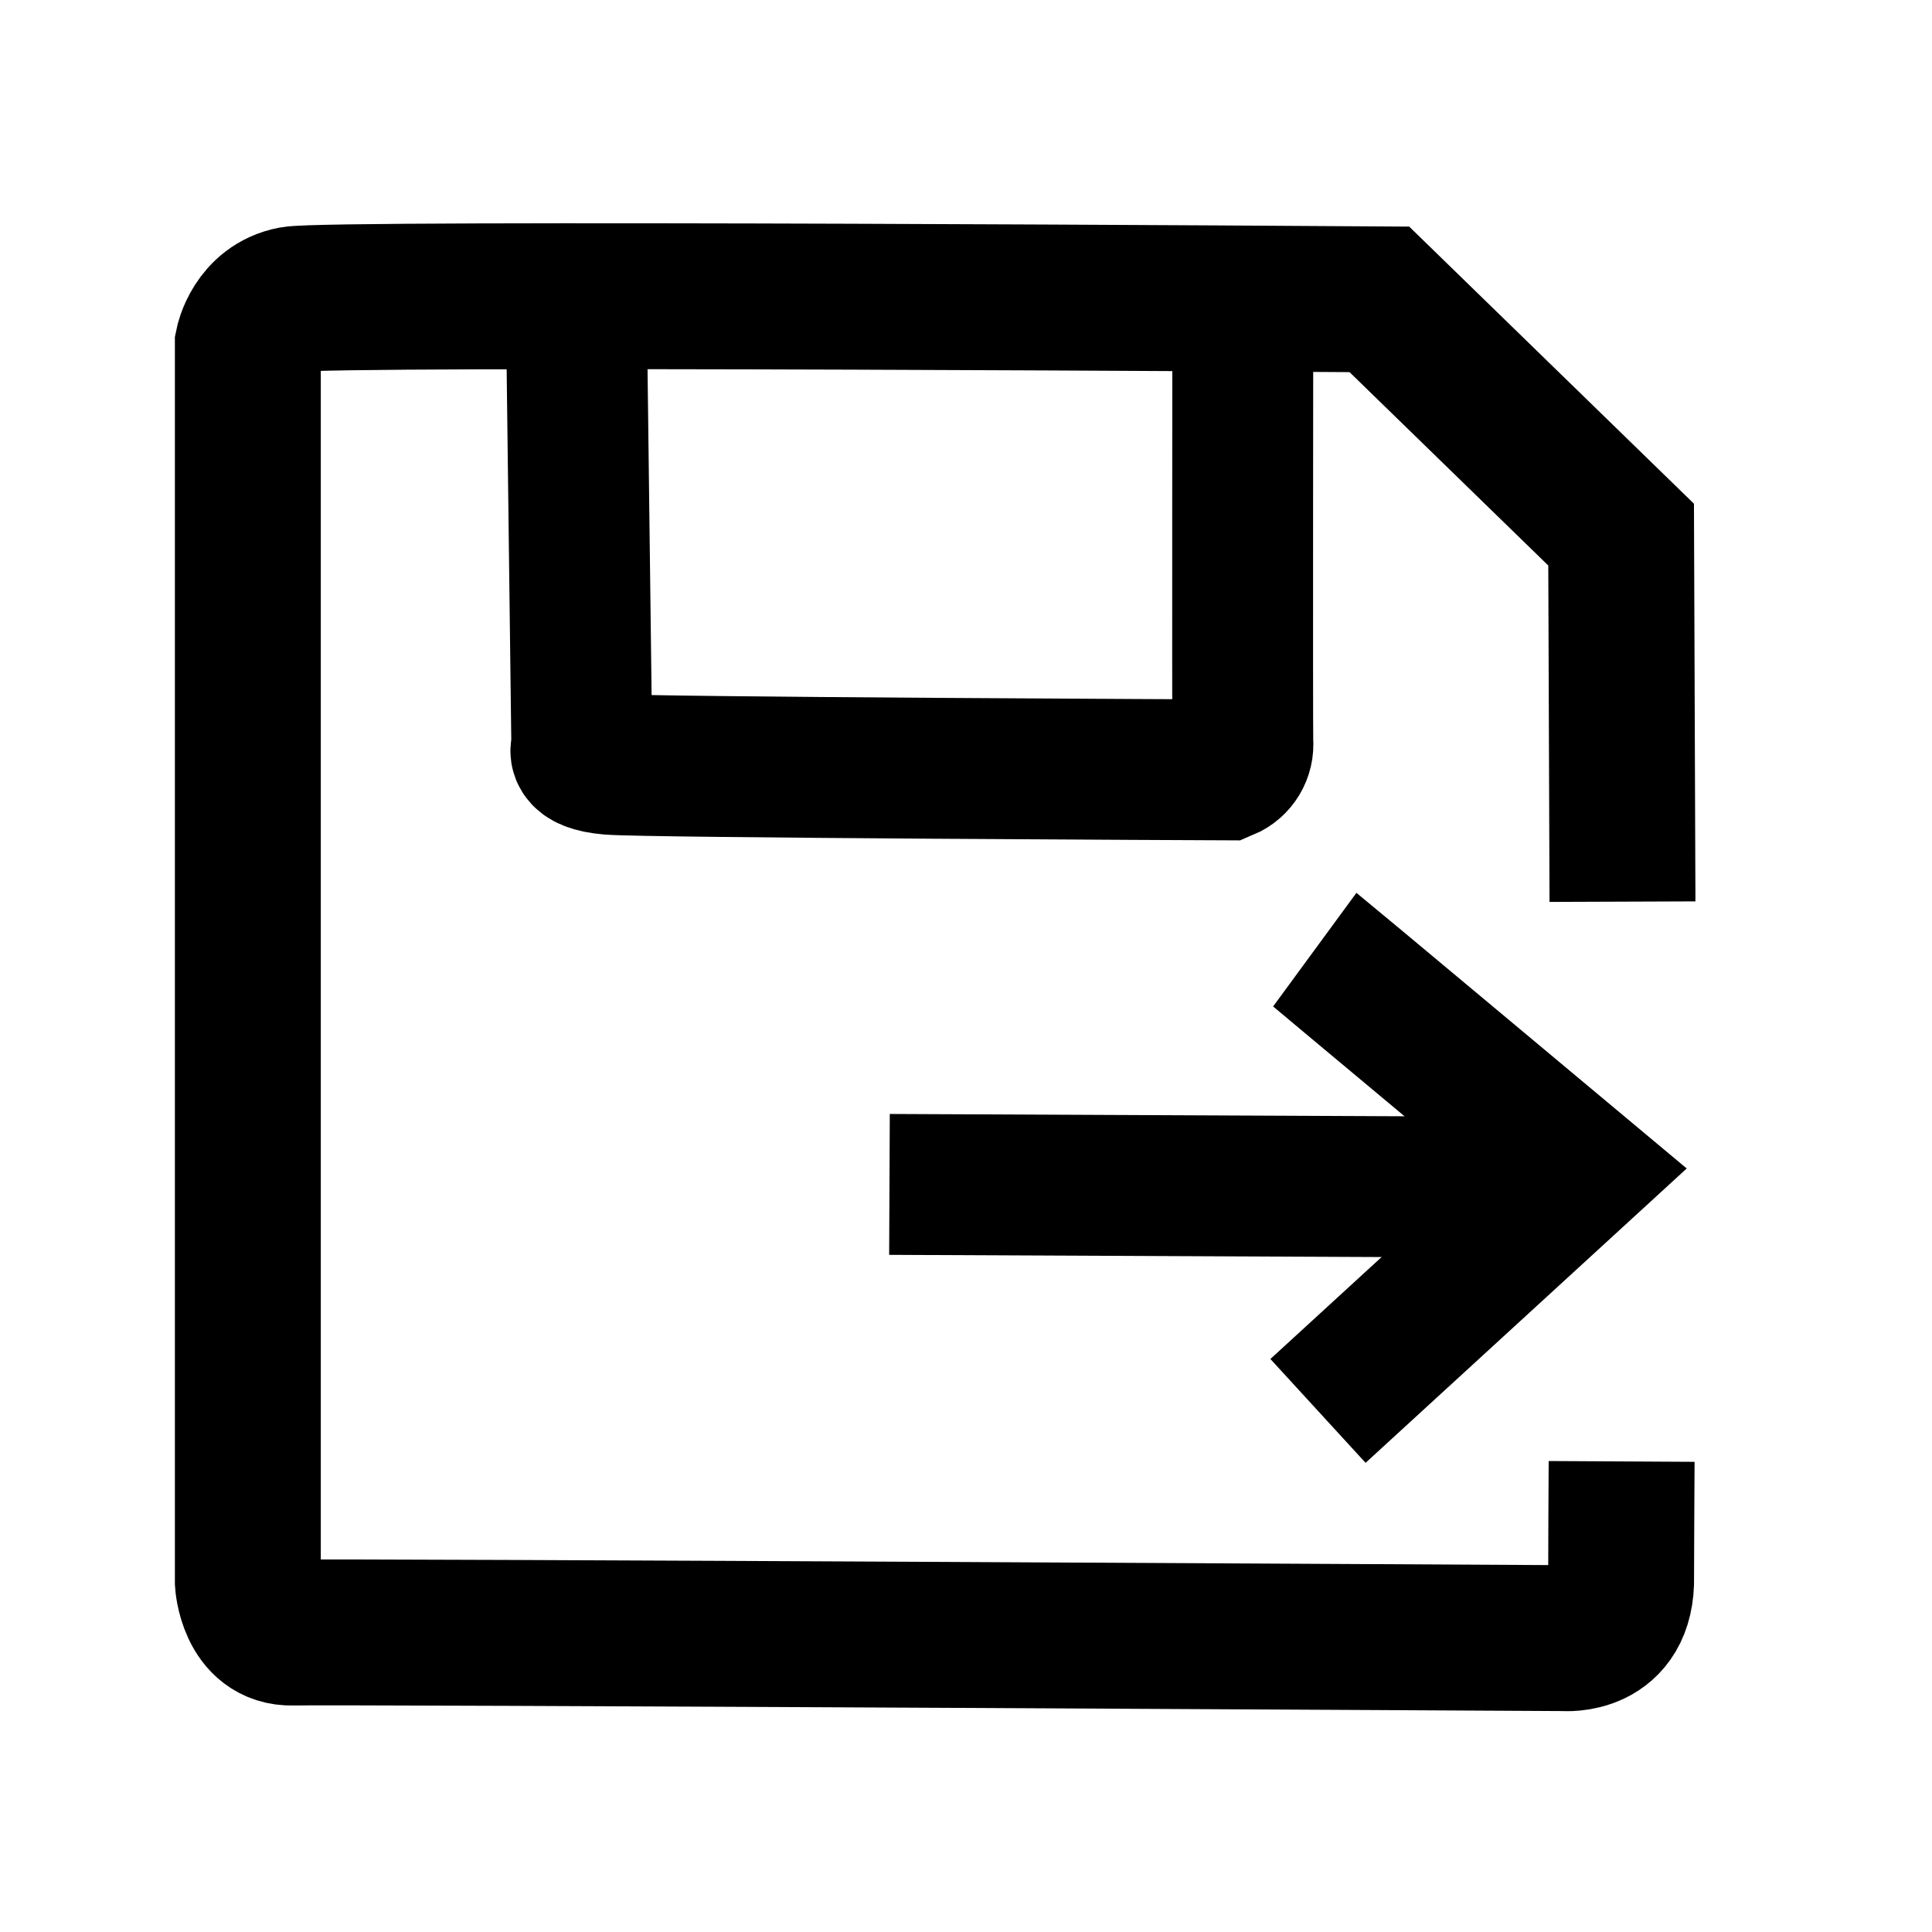
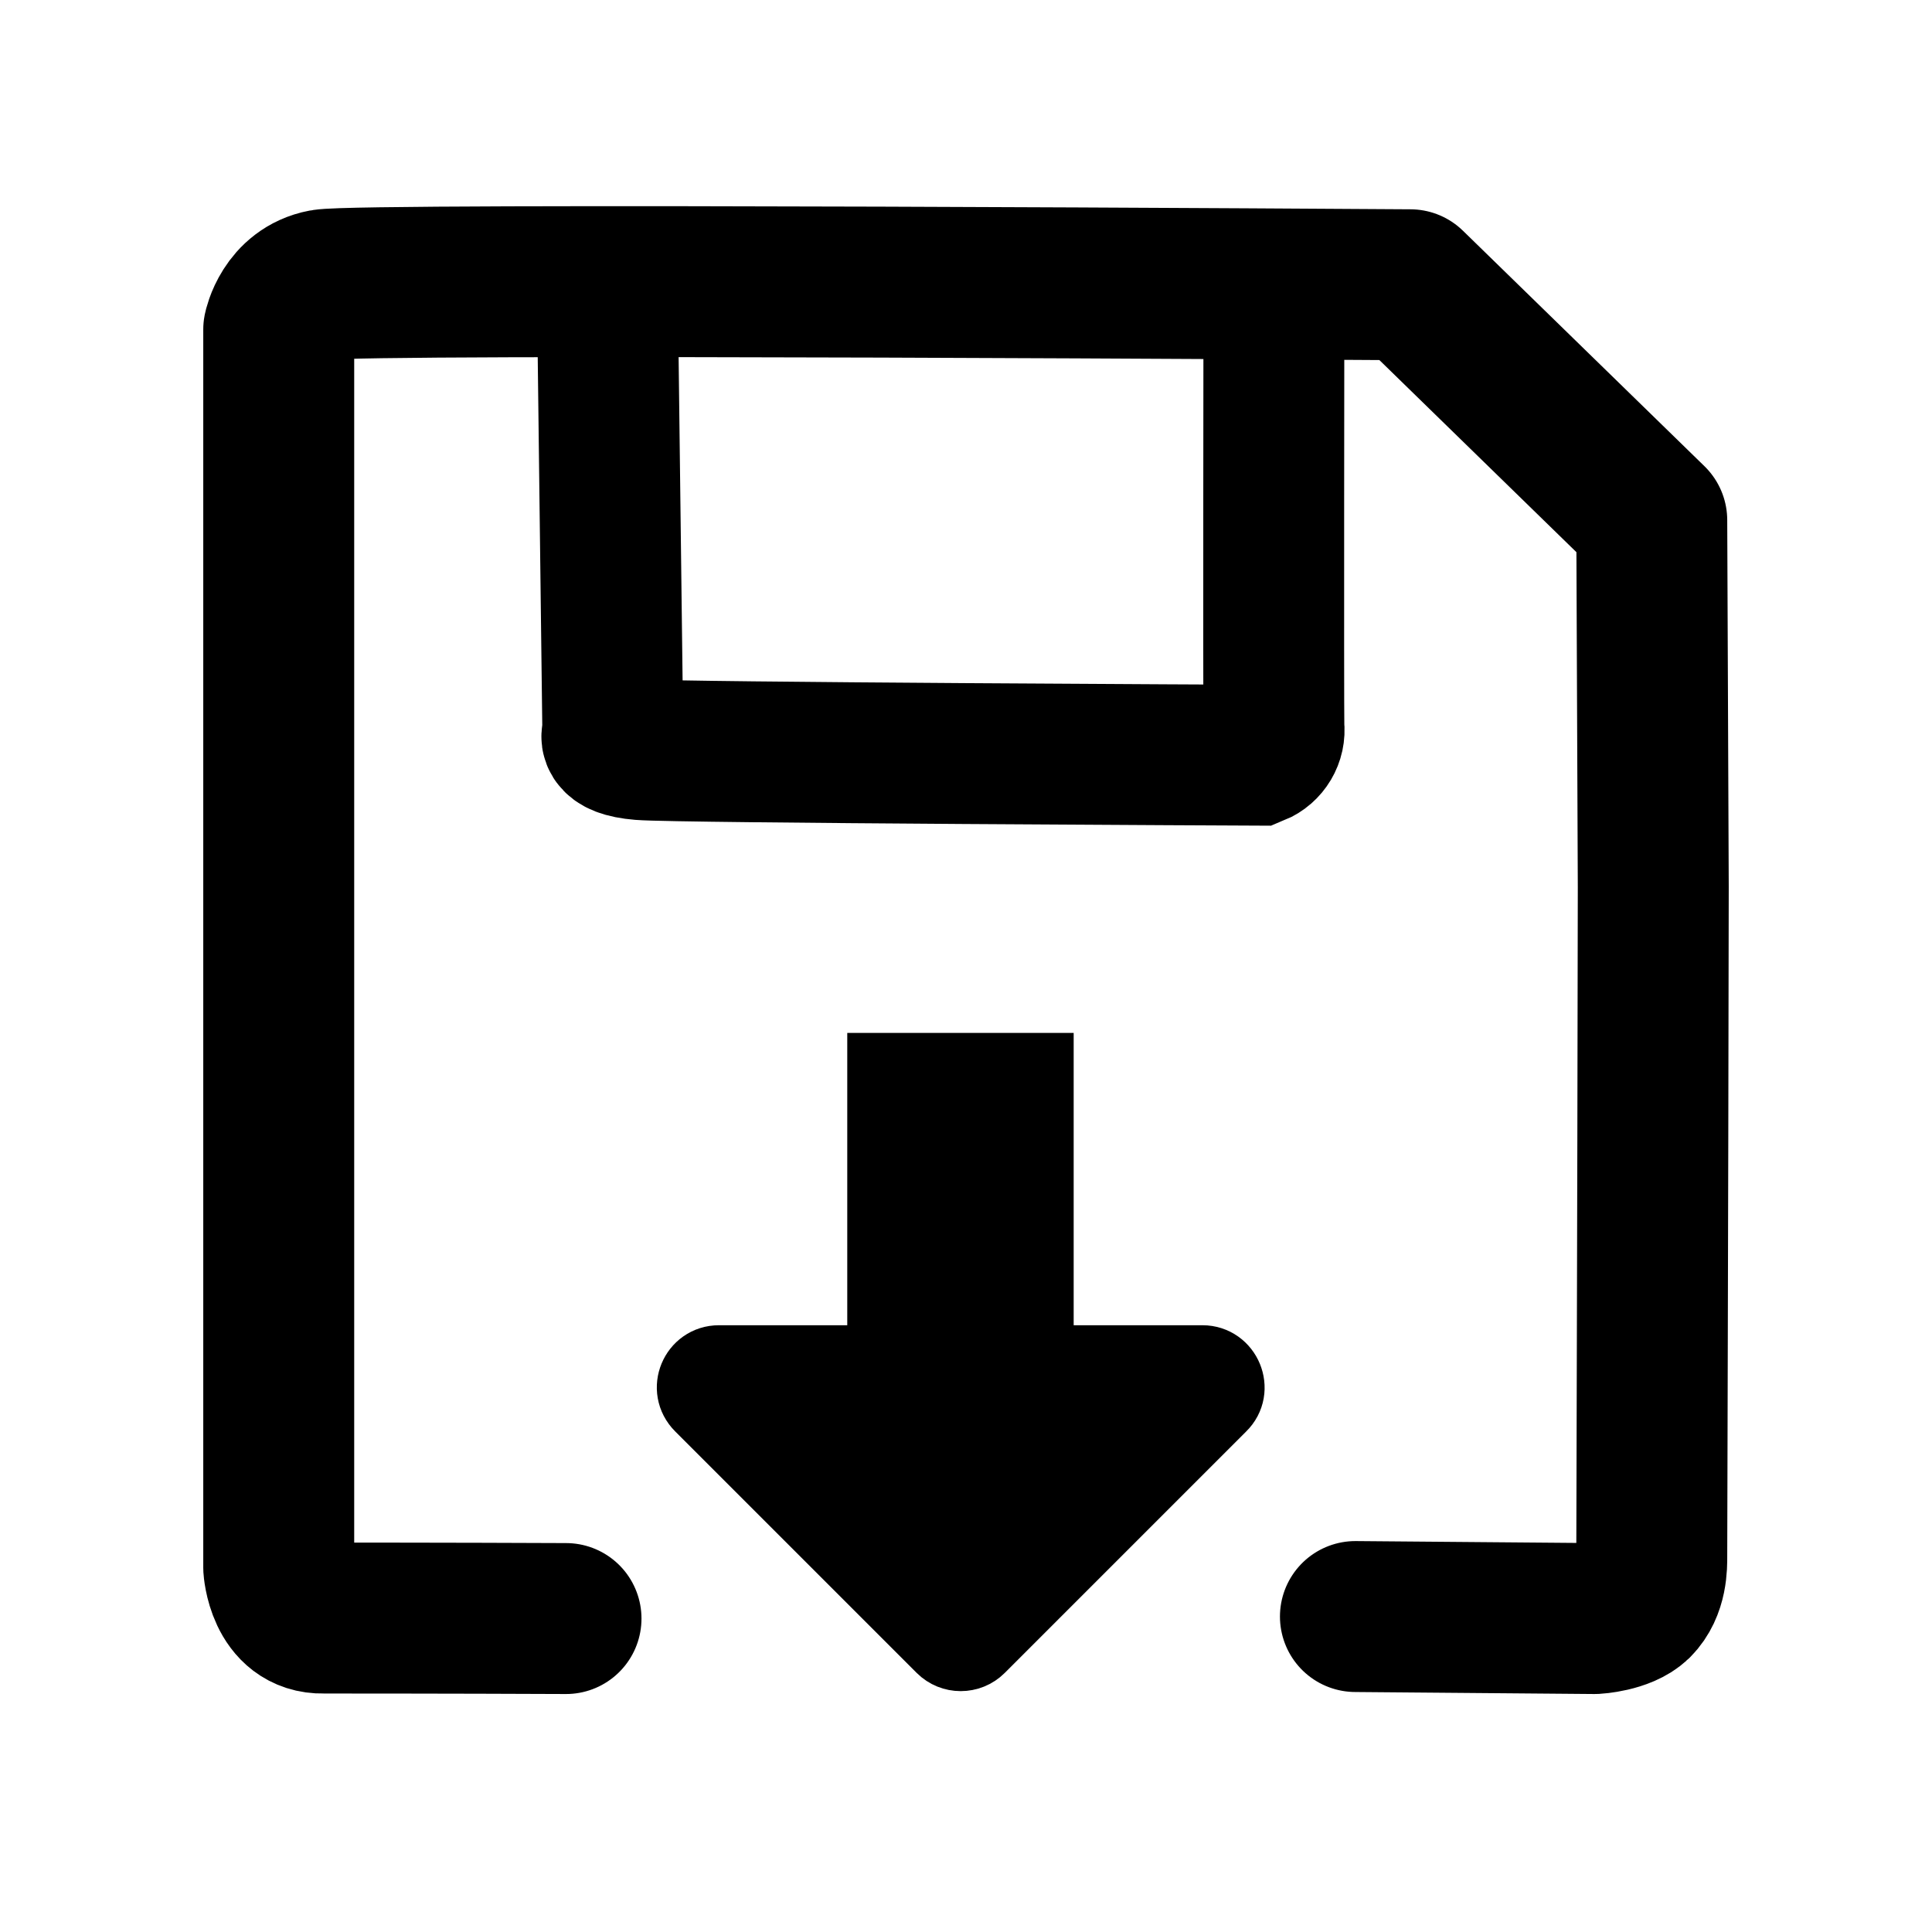
- <svg xmlns="http://www.w3.org/2000/svg" id="PCSX2_-_load" viewBox="0 0 384 384">
-   <defs>
-     <style>.cls-1{stroke-width:28px;}.cls-1,.cls-2{fill:none;stroke:#000;}.cls-2{stroke-width:29px;}</style>
-   </defs>
+ <svg xmlns="http://www.w3.org/2000/svg" version="1.1" id="PCSX2_-_load_b" x="0px" y="0px" viewBox="0 0 384 384" style="enable-background:new 0 0 384 384;" xml:space="preserve">
+   <style type="text/css">
+ 	.st0{stroke:#000000;stroke-width:15;}
+ 	.st1{fill:none;stroke:#000000;stroke-width:45;}
+ 	.st2{fill:none;stroke:#000000;stroke-width:30;stroke-linecap:round;stroke-linejoin:round;}
+ 	.st3{fill:none;stroke:#000000;stroke-width:28;}
+ </style>
  <g id="By_maxihplay">
-     <path id="Forma_6" class="cls-1" d="M309.03,236.01l-132.24-.6" />
-     <path id="Forma_5" class="cls-1" d="M261.32,188.75c.45,.33,52.68,43.98,52.68,43.98l-52.04,47.7" />
-     <path id="Forma_2" class="cls-1" d="M114.53,59.5l1.11,89.07s-1.77,2.71,5.57,3.34c7.33,.63,122.47,1.11,122.47,1.11,2.21-.93,3.56-3.18,3.34-5.57-.09-4.41,0-89.07,0-89.07" />
-     <path id="Forma_1" class="cls-2" d="M322.31,290.47s-.12,21.8-.1,22.87c.31,13.33-11.31,12.25-11.31,12.25,0,0-244.42-1.35-252.73-1.11s-8.91-10.02-8.91-10.02V68.41s1.5-7.5,8.91-8.91,215.99,0,215.99,0l48.05,46.76,.27,72.95" />
+     <g id="seta">
+       <path class="st0" d="M242.4,279.2l-48,48c-1.9,1.9-5,1.9-6.9,0l-48-48c-3.1-3.1-0.9-8.3,3.4-8.3H239    C243.3,270.9,245.5,276.2,242.4,279.2L242.4,279.2z" />
+       <line class="st1" x1="190.9" y1="205.3" x2="190.9" y2="294.1" />
+     </g>
+     <g id="load">
+       <path class="st2" d="M112.5,321.7c-22.9-0.1-46.2-0.1-48.2-0.1c-8.3,0.2-8.9-10-8.9-10V65.5c0,0,1.5-7.5,8.9-8.9    c7.4-1.4,216,0,216,0l48,46.8l0.3,72.9c-0.1,72.4-0.3,124.1-0.3,133.1c0,1.6,0.1,6.3-3,9.4c-2.7,2.6-8.3,2.9-8.3,2.9l-47.6-0.4" />
+       <path id="Forma_2" class="st3" d="M120.7,56.6l1.1,89.1c0,0-1.8,2.7,5.6,3.3c7.3,0.6,122.5,1.1,122.5,1.1c2.2-0.9,3.6-3.2,3.3-5.6    c-0.1-4.4,0-89.1,0-89.1" />
+     </g>
  </g>
</svg>
